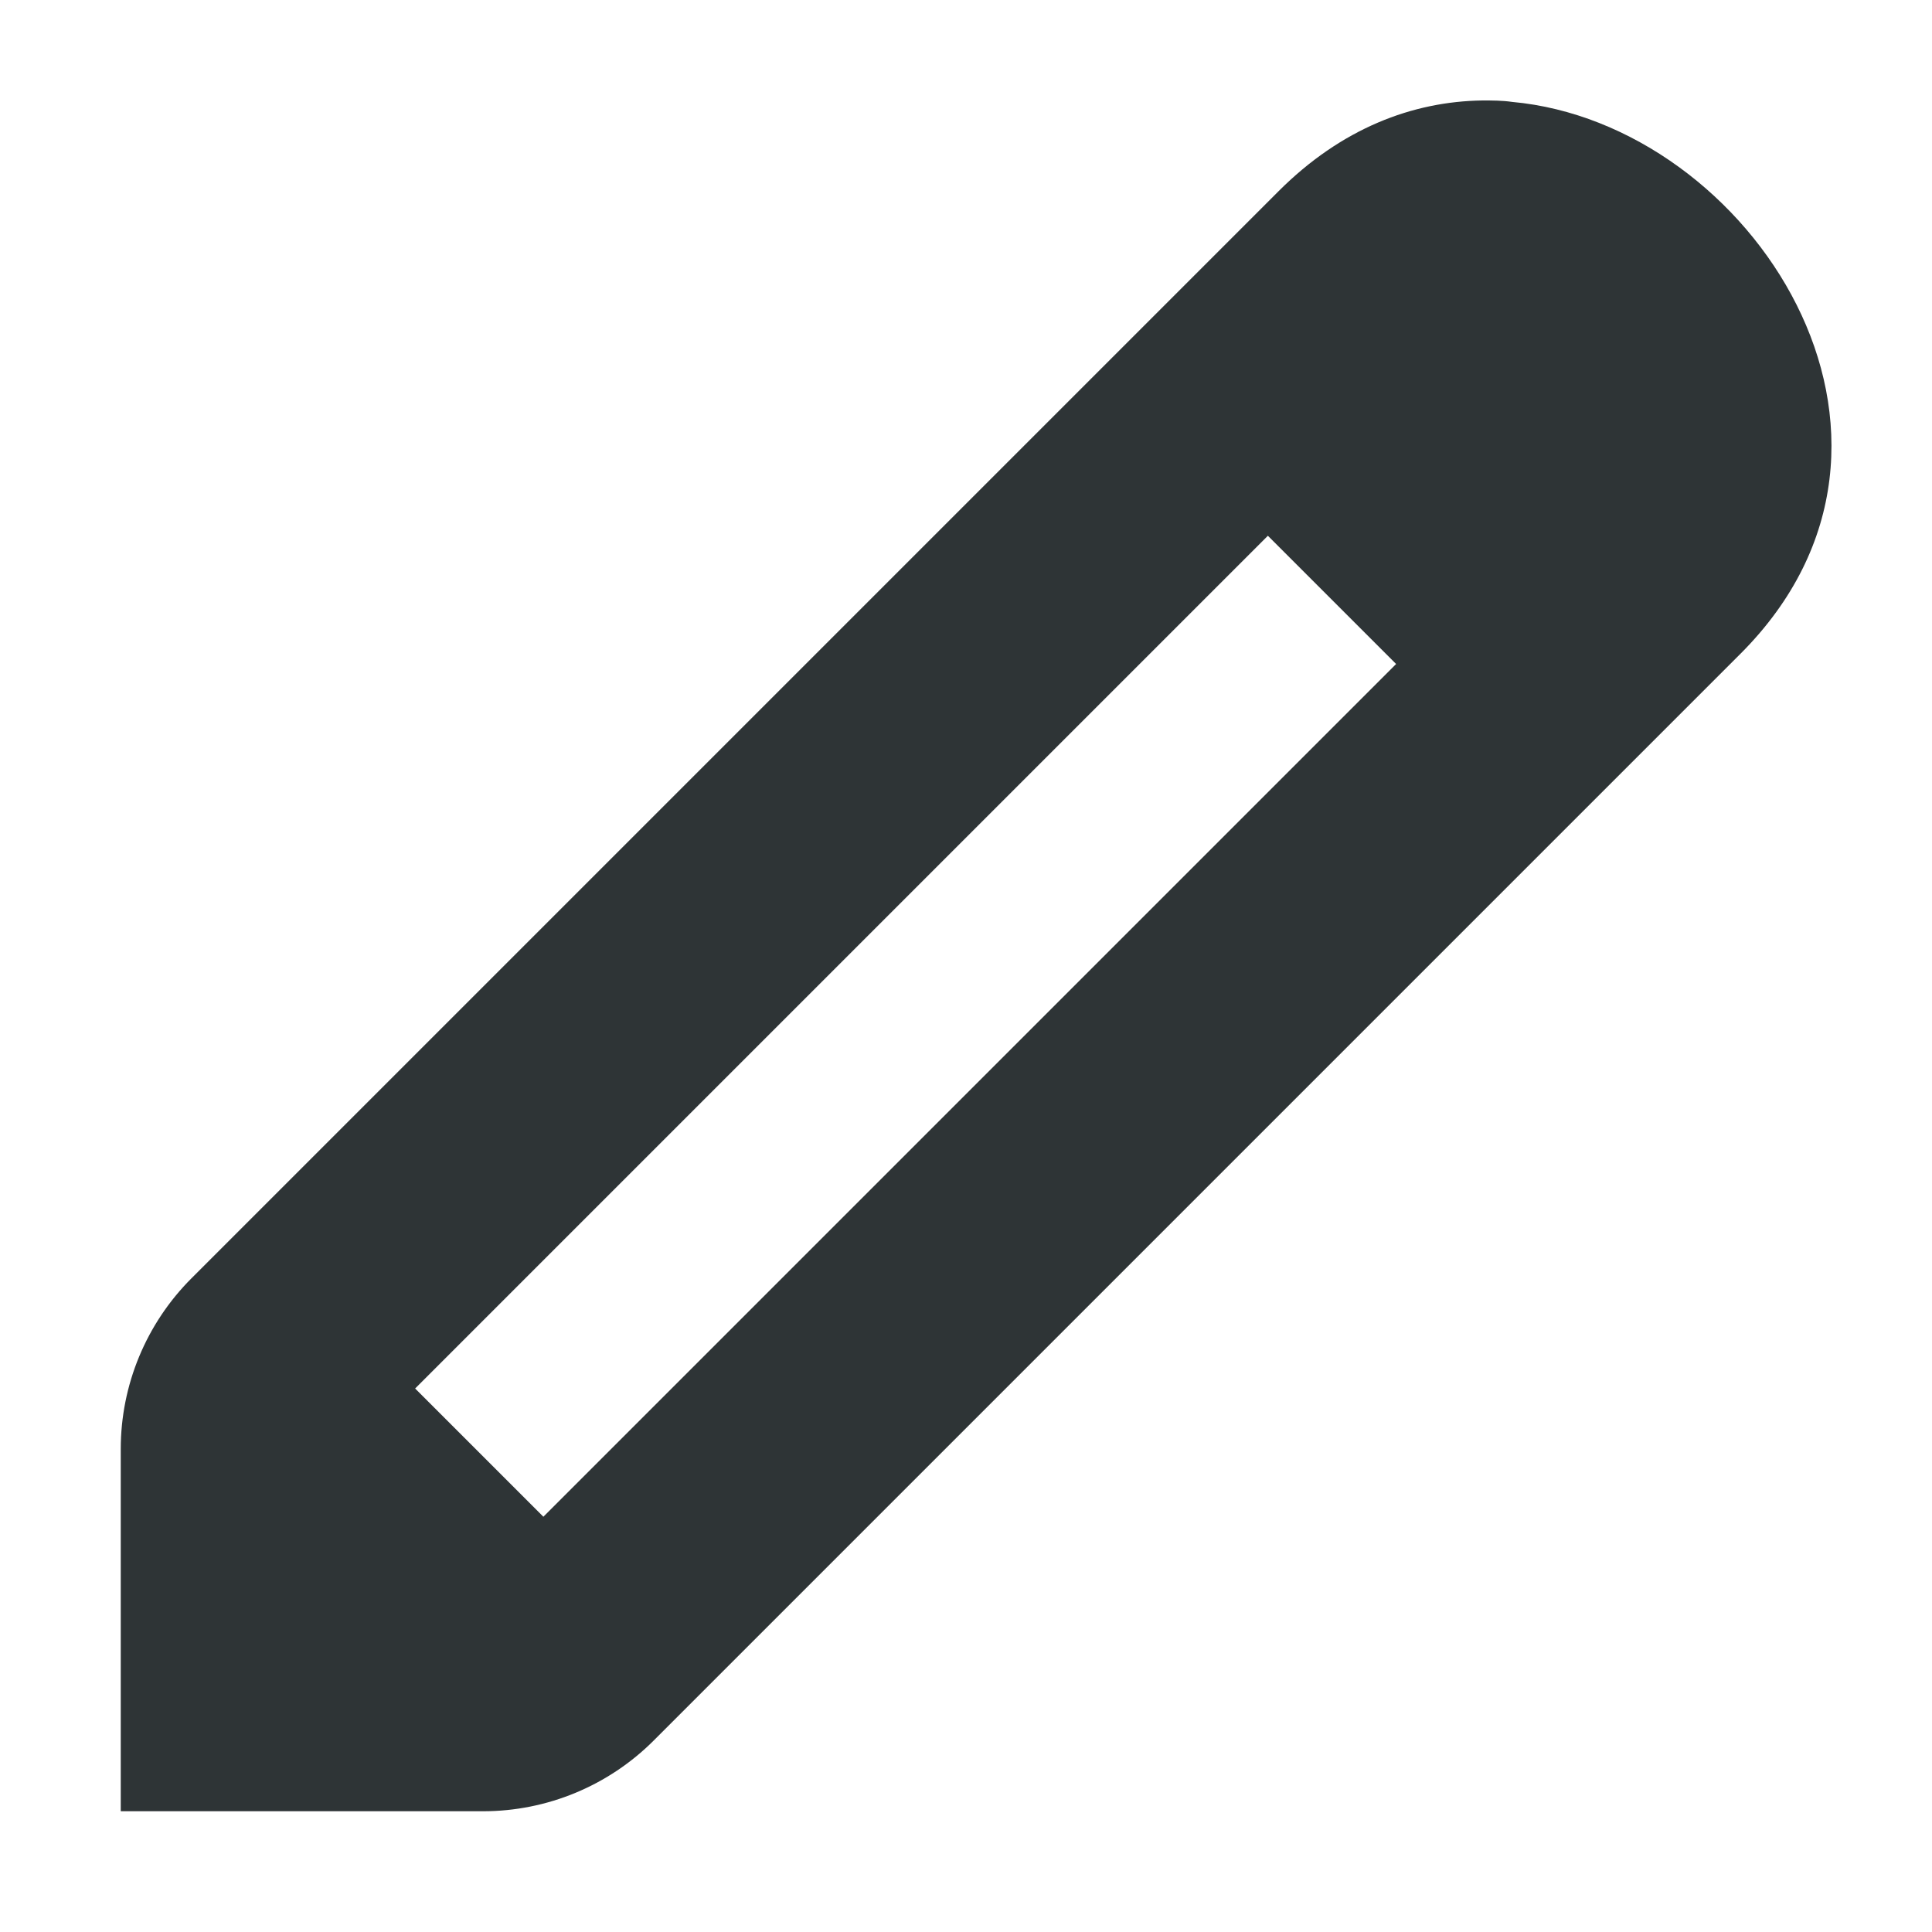
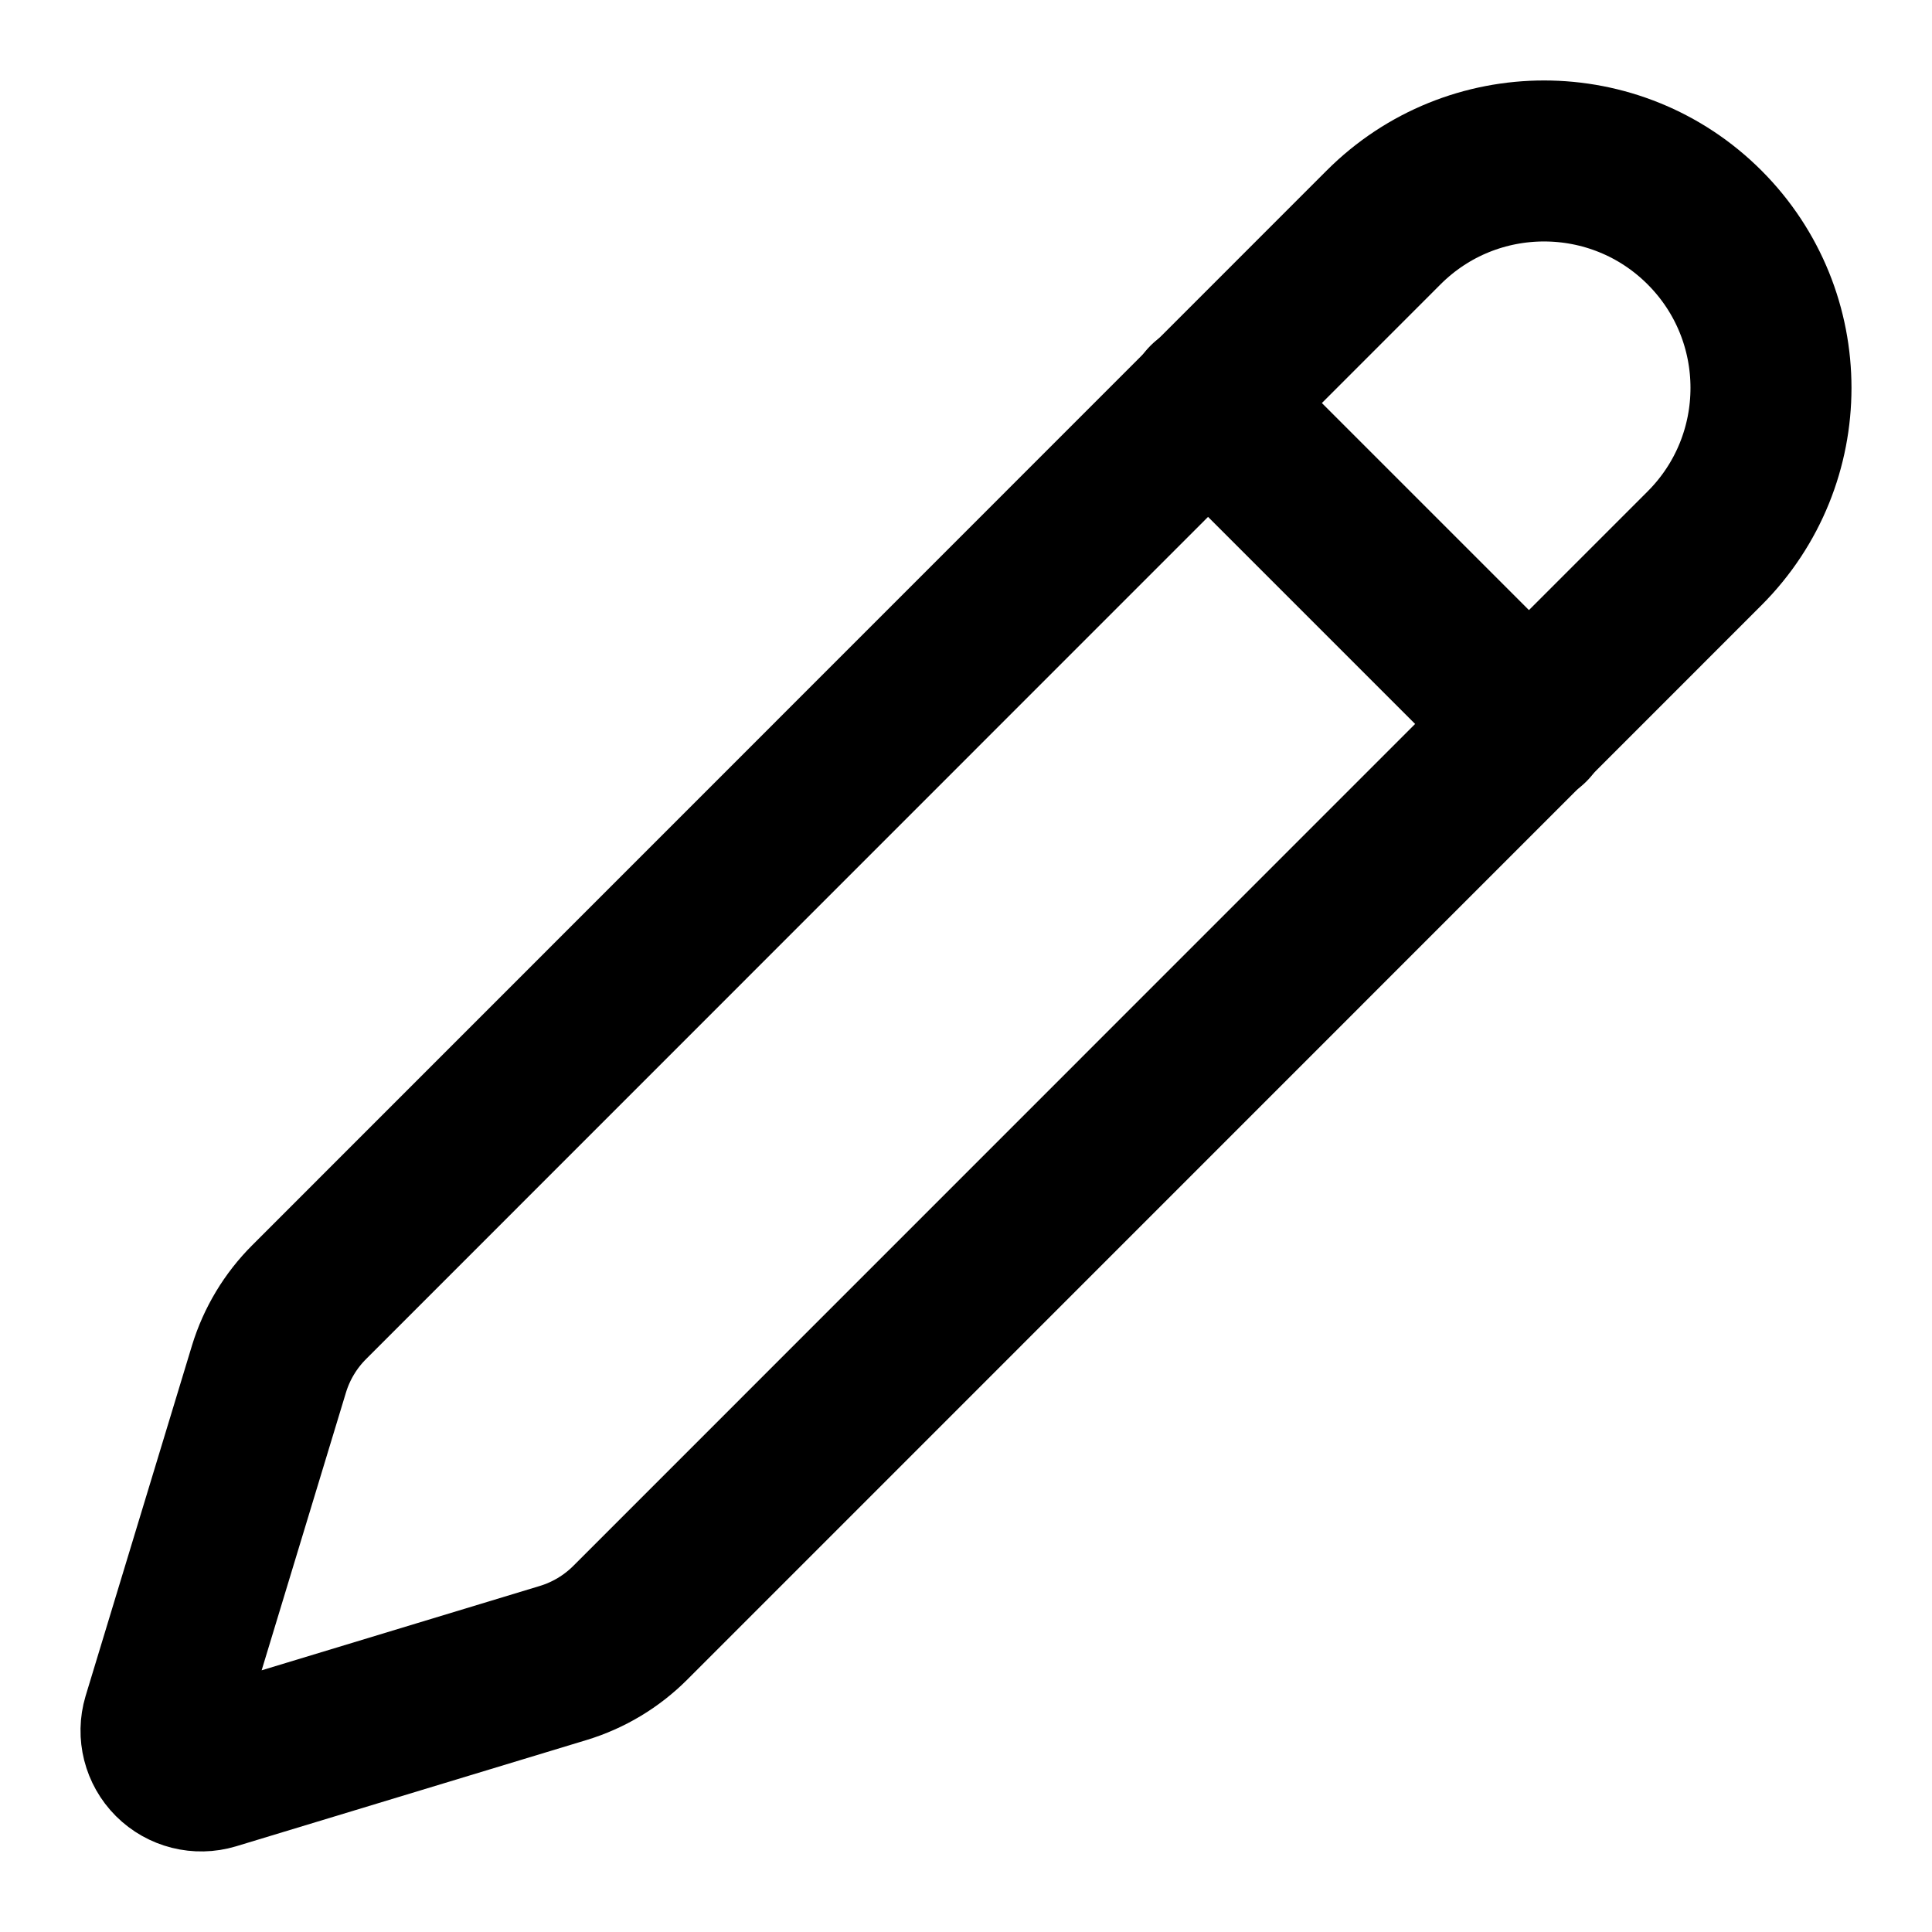
- <svg xmlns="http://www.w3.org/2000/svg" height="16px" viewBox="0 0 16 16" width="16px">
-   <path d="m 12.277 0.832 c -0.578 0.008 -1.168 0.23 -1.691 0.754 l -9 9 c -0.375 0.375 -0.586 0.883 -0.586 1.414 v 3 h 3 c 0.531 0 1.039 -0.211 1.414 -0.586 l 9 -9 c 1.789 -1.789 0.082 -4.391 -1.891 -4.57 c -0.082 -0.012 -0.164 -0.012 -0.246 -0.012 z m -1.777 3.605 l 1.062 1.062 l -7.062 7.062 l -1.062 -1.062 z m 0 0" fill="#2e3436" />
+ <svg xmlns="http://www.w3.org/2000/svg" width="24" height="24" viewBox="0 0 24 24" fill="none" stroke="currentColor" stroke-width="2" stroke-linecap="round" stroke-linejoin="round">
+   <path d="M21.174 6.812a1 1 0 0 0-3.986-3.987L3.842 16.174a2 2 0 0 0-.5.83l-1.321 4.352a.5.5 0 0 0 .623.622l4.353-1.32a2 2 0 0 0 .83-.497z" />
+   <path d="m15 5 4 4" />
</svg>
